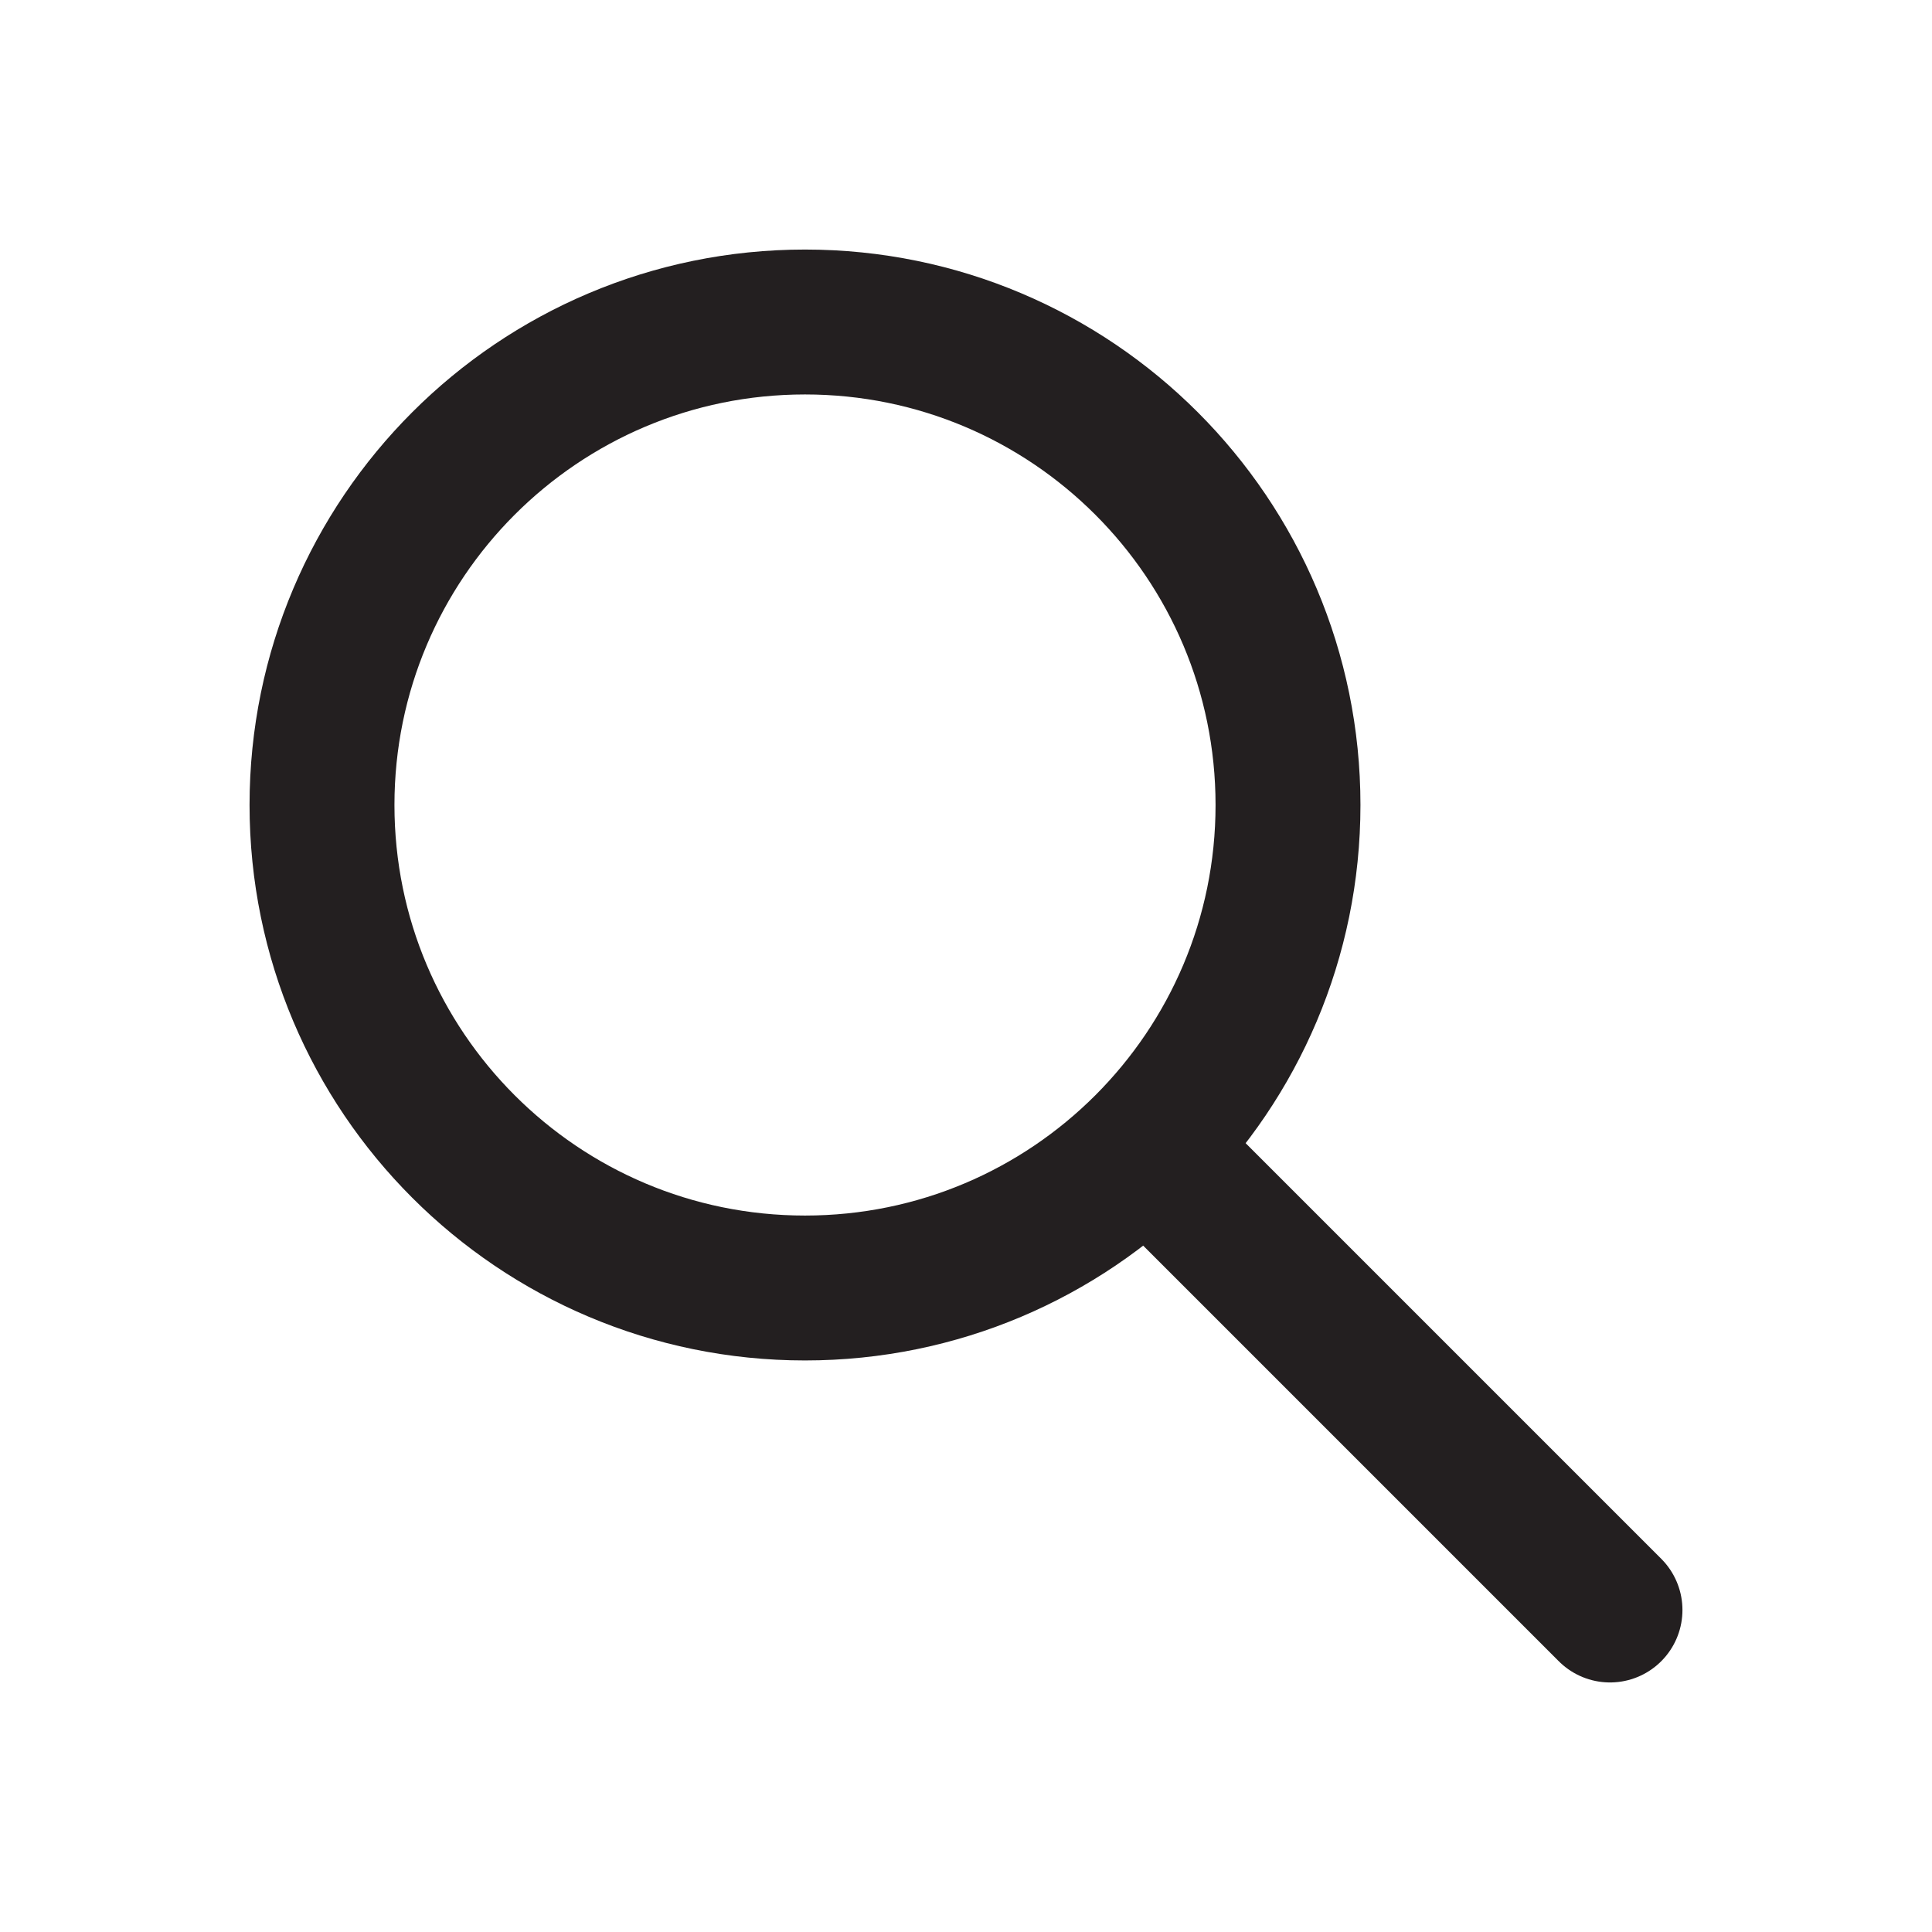
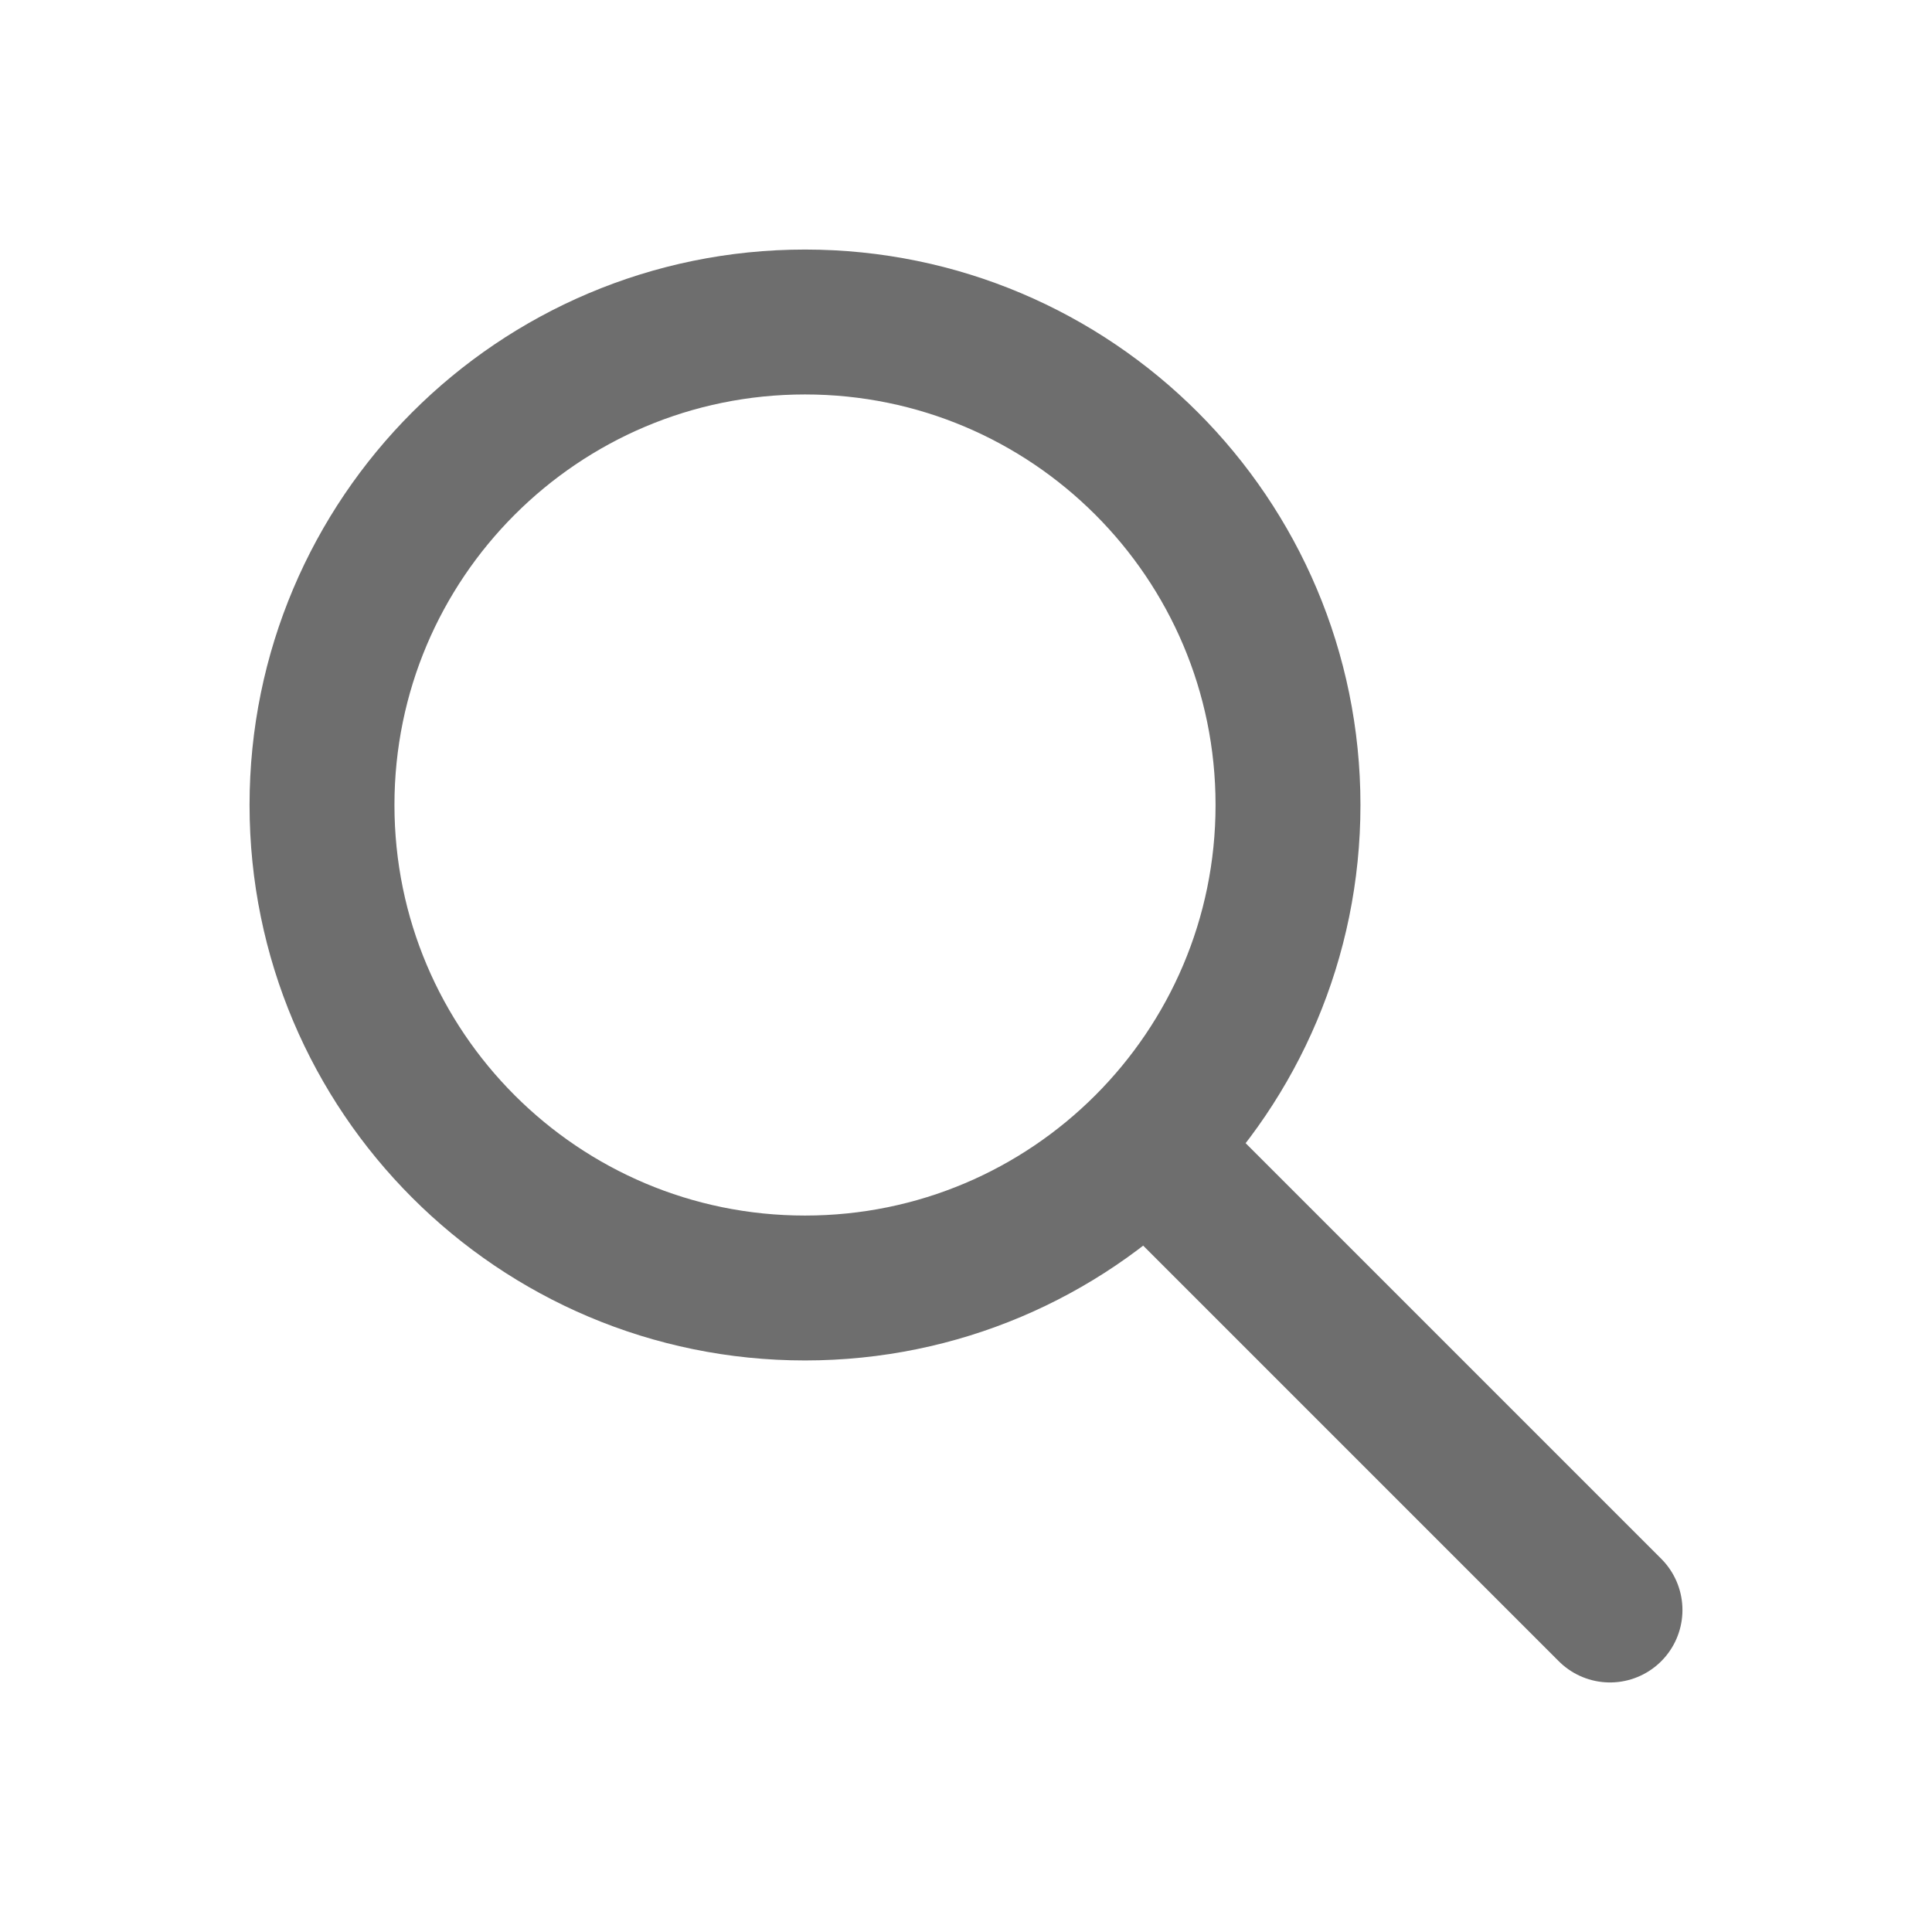
<svg xmlns="http://www.w3.org/2000/svg" width="24" height="24" viewBox="0 0 24 24">
-   <g fill="none" stroke="#231F20" stroke-width="1.8" stroke-linecap="round" stroke-linejoin="round">
+   <g fill="none" stroke="#6E6E6E" stroke-width="1.8" stroke-linecap="round" stroke-linejoin="round">
    <circle cx="10" cy="10" r="6" />
    <line x1="14.5" y1="14.5" x2="20" y2="20" />
  </g>
</svg>
